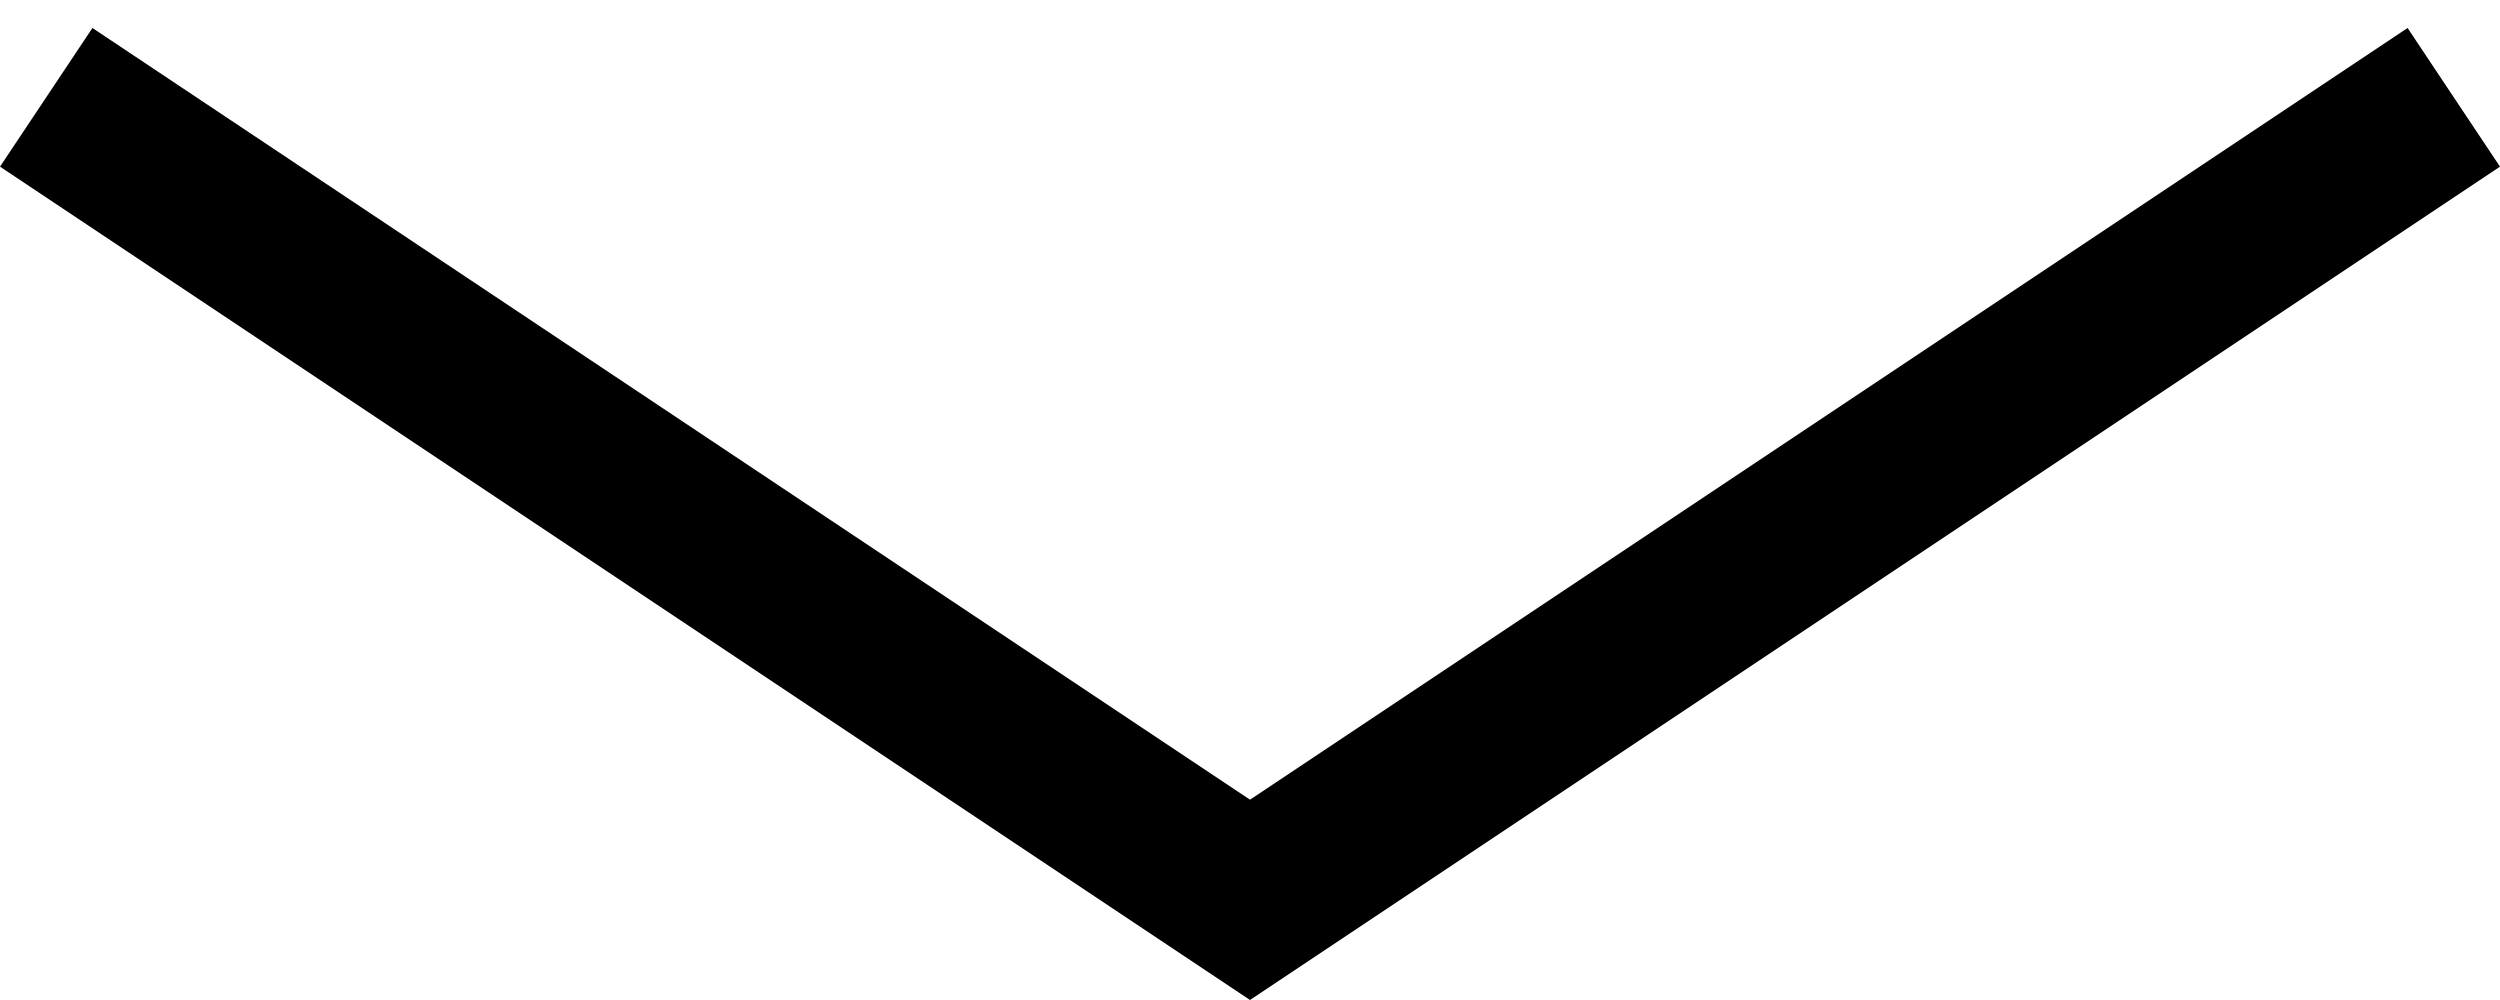
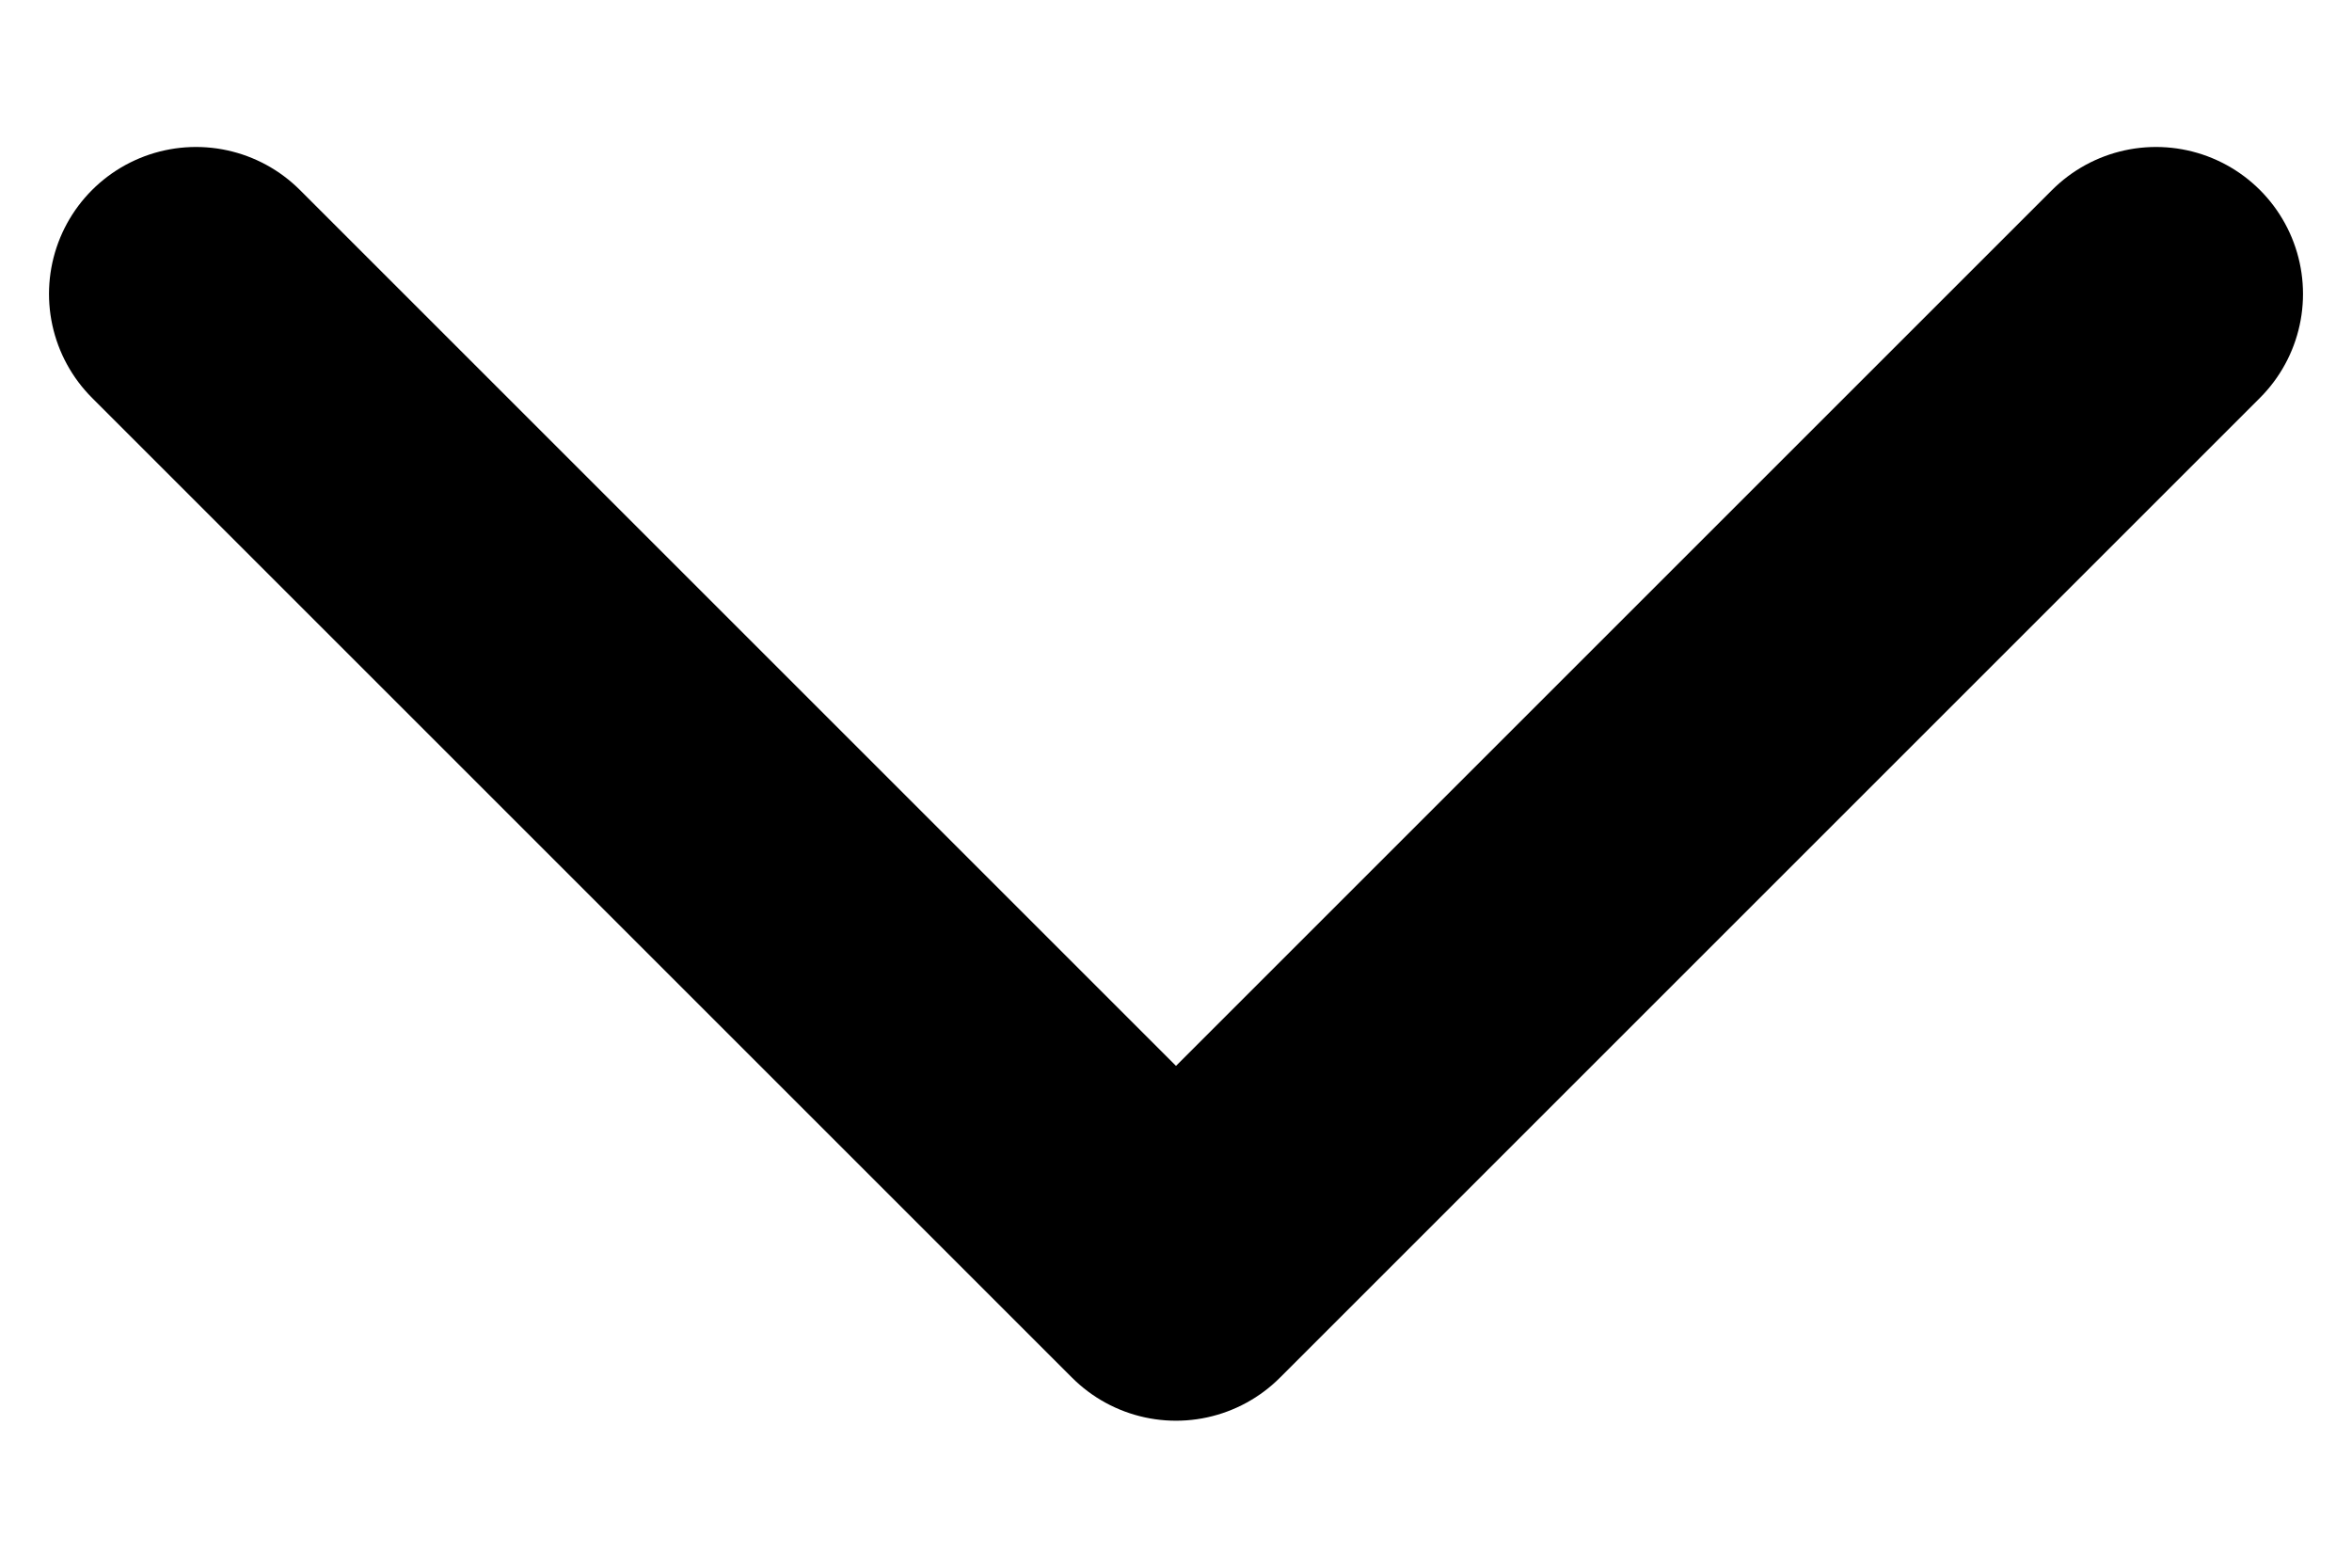
- <svg xmlns="http://www.w3.org/2000/svg" width="30" height="12" viewBox="0 0 30 12" fill="none">
-   <path fill-rule="evenodd" clip-rule="evenodd" d="M0 2L15 12L30 2L28.891 0.336L15 9.596L1.109 0.336L0 2Z" fill="black" />
+ <svg xmlns="http://www.w3.org/2000/svg" width="12" height="8" viewBox="0 0 12 8" fill="none">
+   <path d="M1 1.5L6 6.5L11 1.5" stroke="black" stroke-width="1.5" stroke-linecap="round" stroke-linejoin="round" />
</svg>
